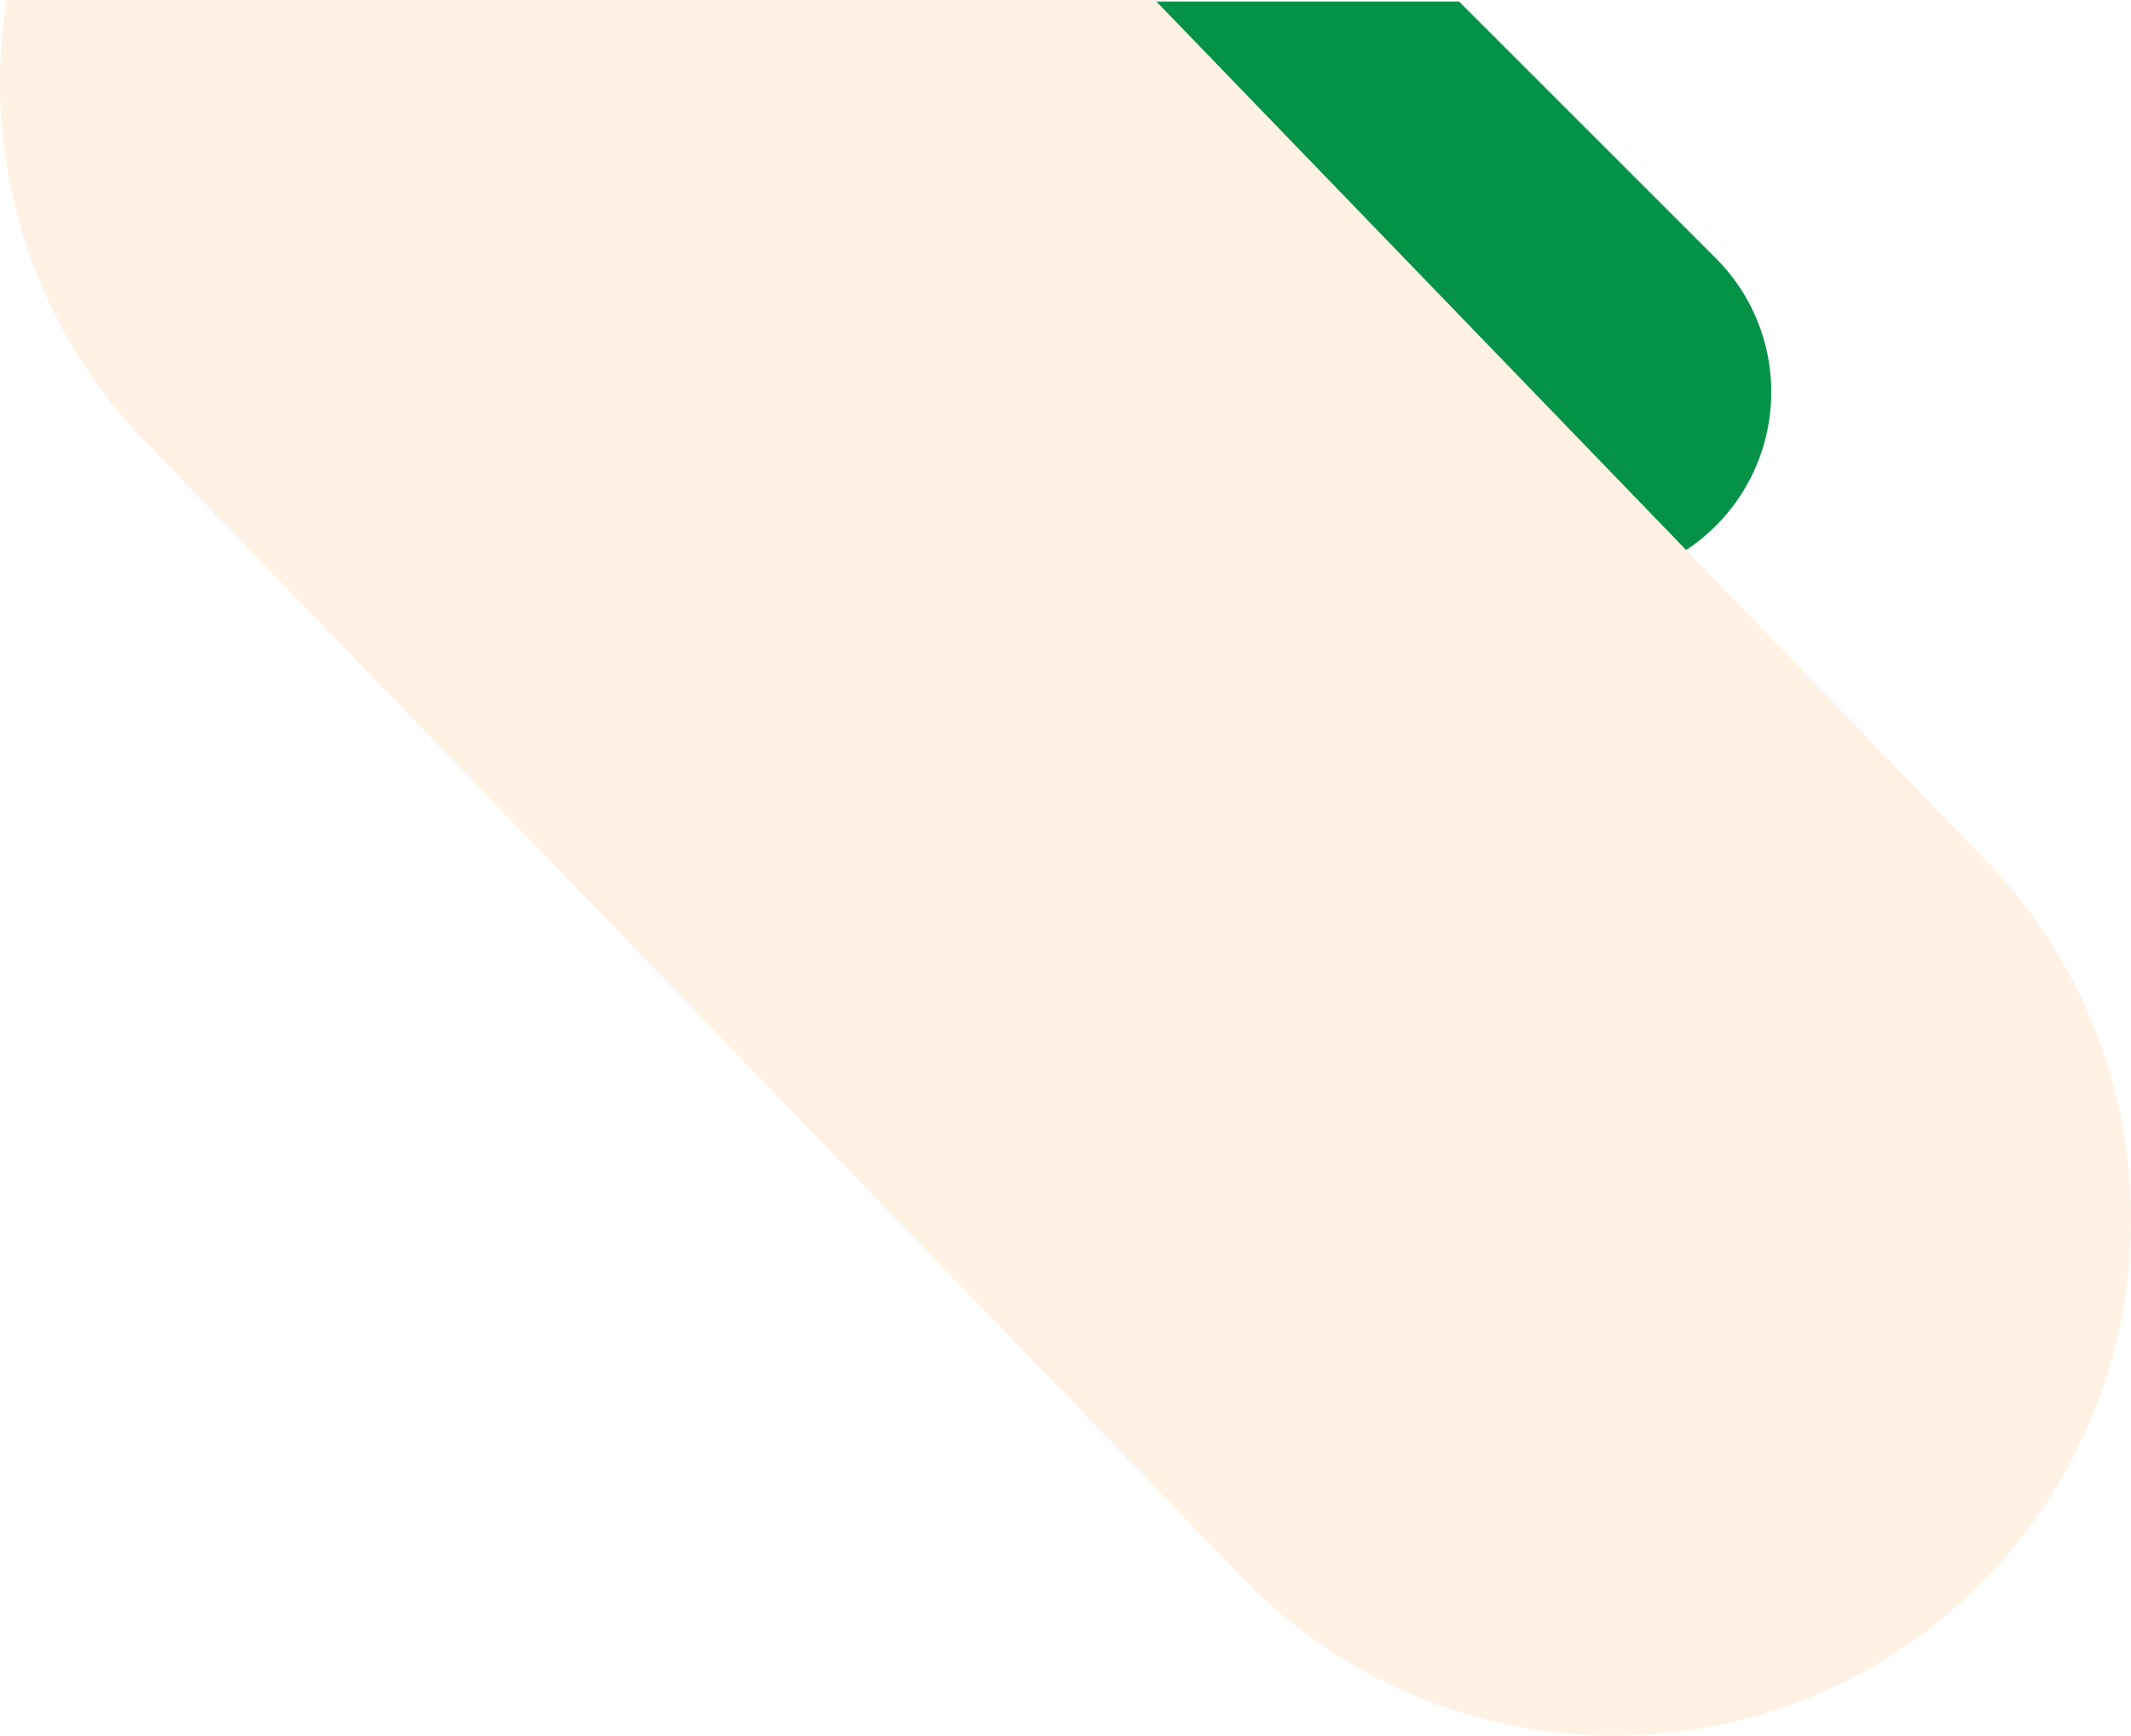
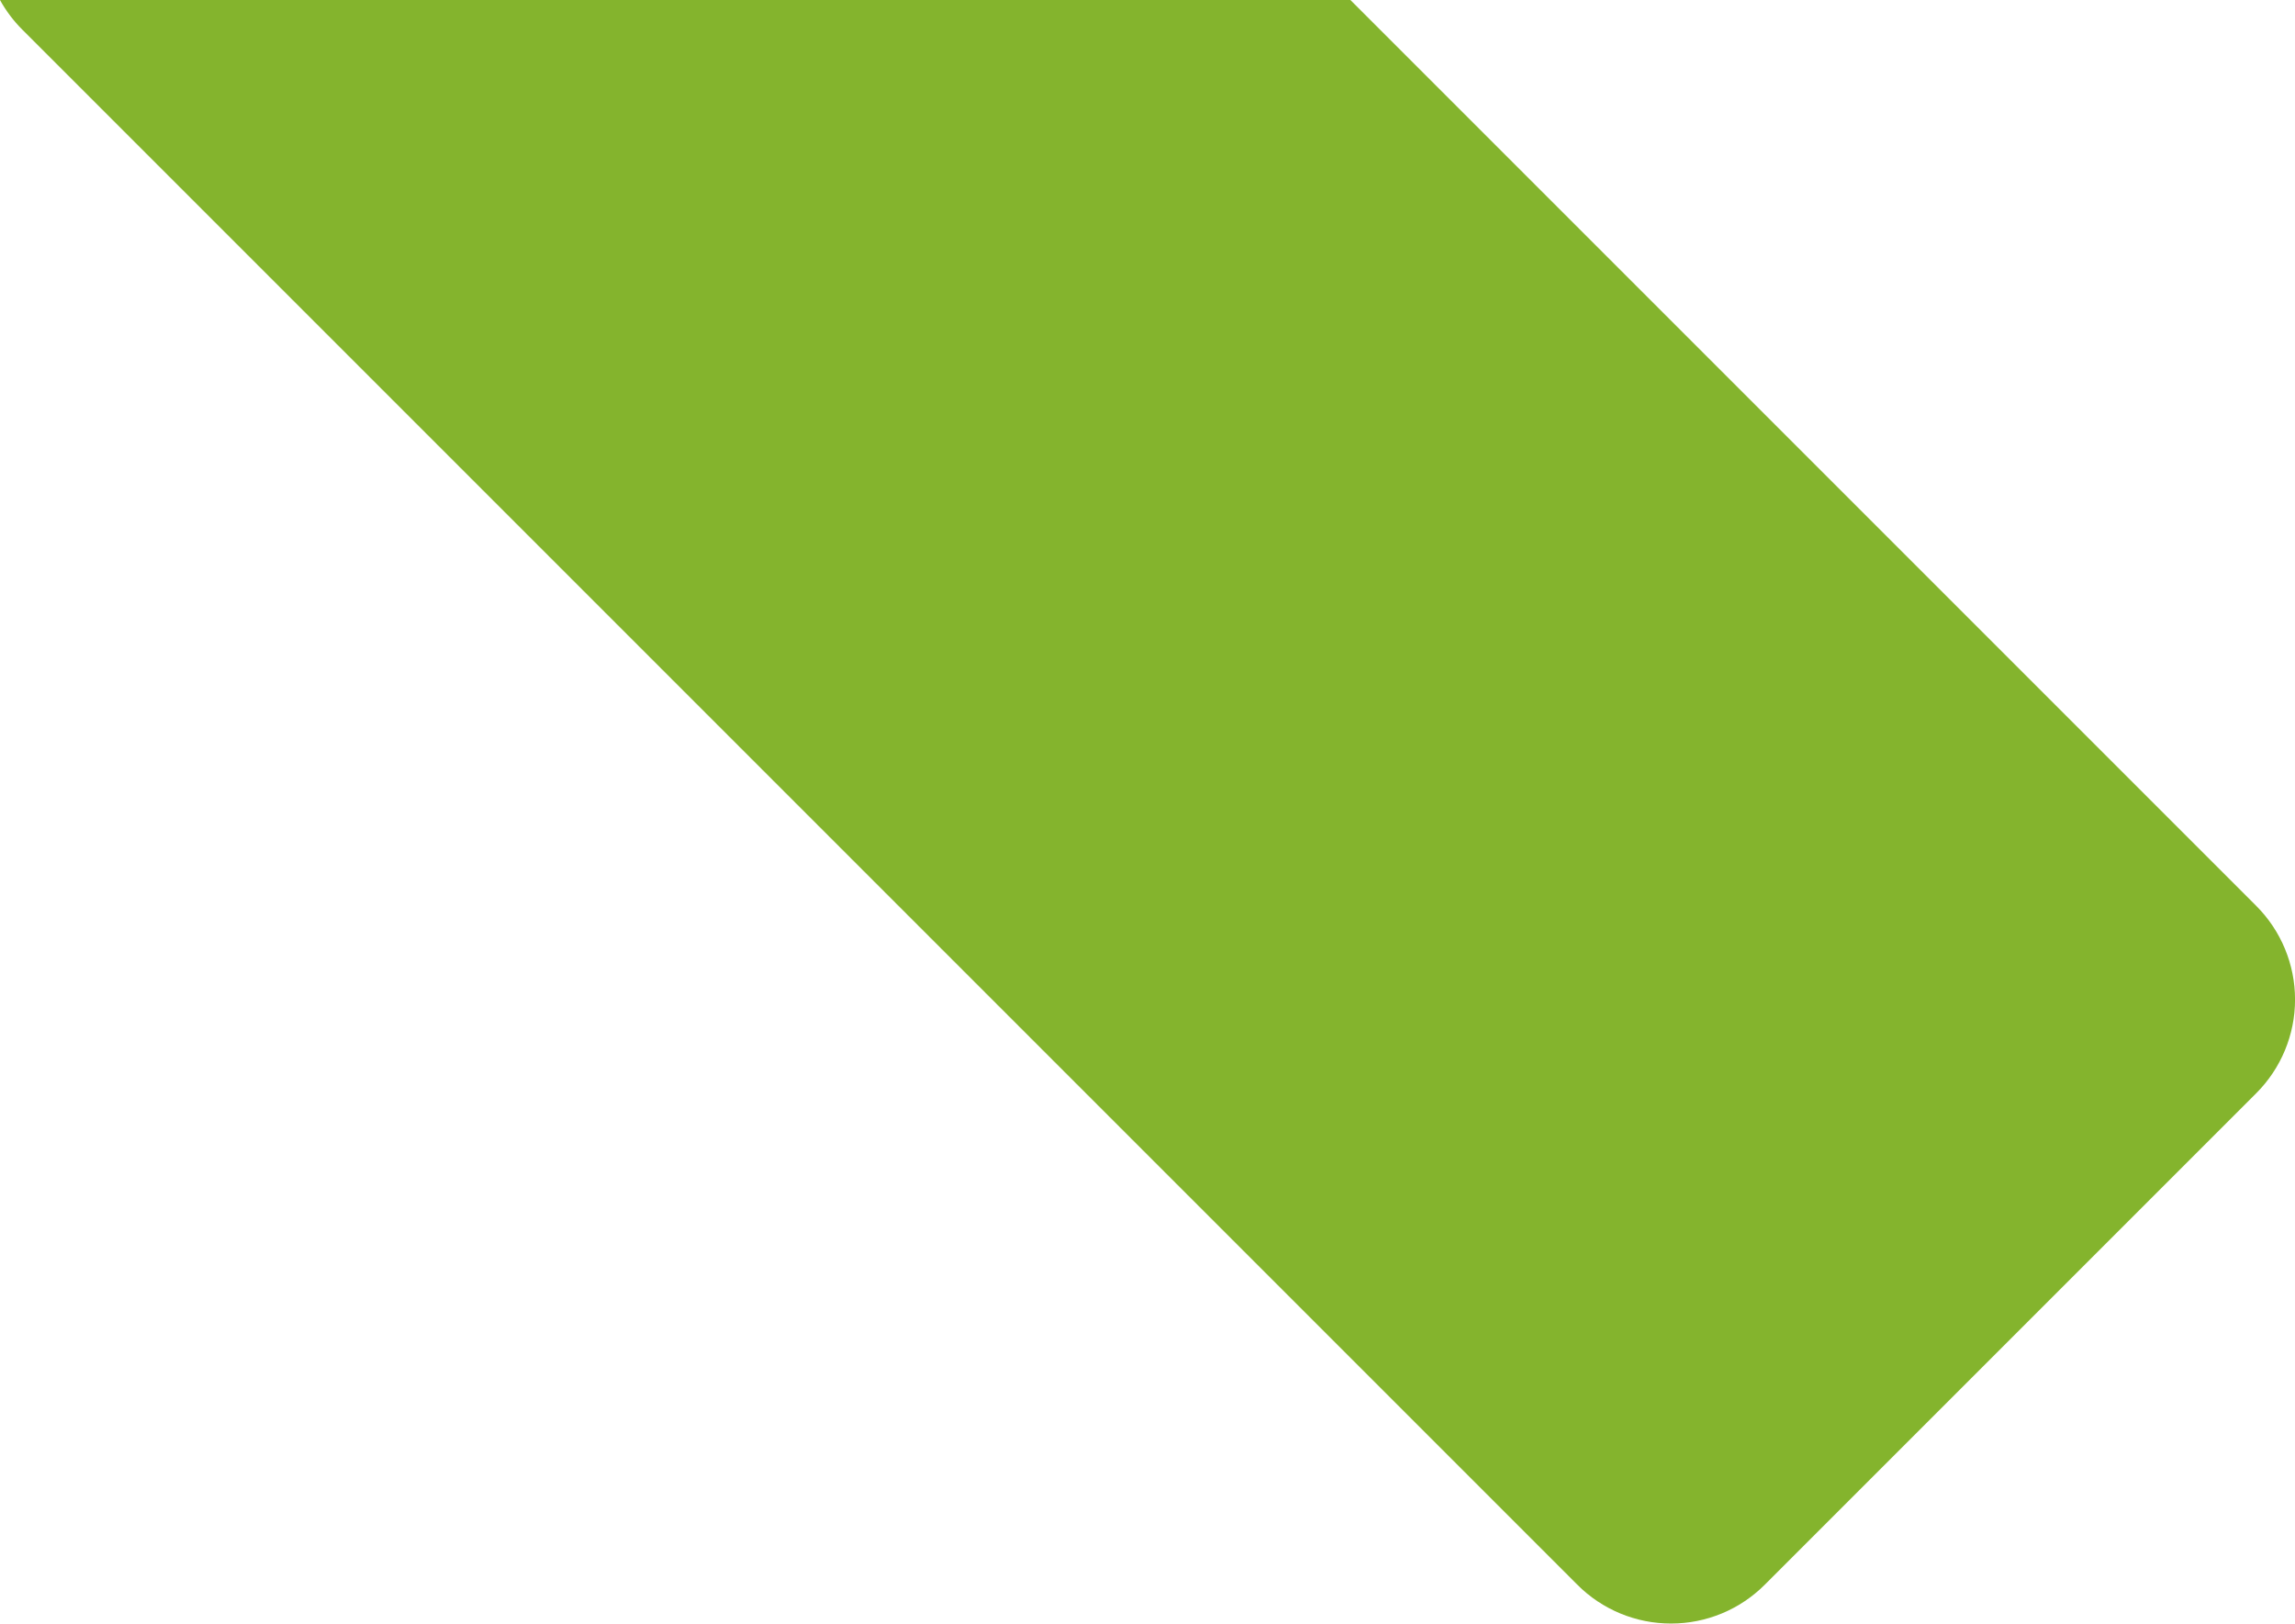
- <svg xmlns="http://www.w3.org/2000/svg" width="420.733" height="342.772" viewBox="0 0 420.733 342.772">
-   <g id="Group_32146" data-name="Group 32146" transform="translate(-57.229 -4252.693)">
-     <path id="Subtraction_16" data-name="Subtraction 16" d="M183.555,197.465a37.252,37.252,0,0,1-26.424-10.945L76.307,105.694A37.212,37.212,0,0,1,65.547,83h93.76l50.673,50.673a37.357,37.357,0,0,1-26.424,63.792Z" transform="translate(186 4170)" fill="#049247" />
-     <path id="Subtraction_1" data-name="Subtraction 1" d="M490.972,470.772a102.189,102.189,0,0,1-39.2-7.8,101.467,101.467,0,0,1-18.029-9.735,102.74,102.74,0,0,1-16.155-13.61L200.855,215.194A102.036,102.036,0,0,1,173.539,128H400.247L564.334,297.917a101.521,101.521,0,0,1,27.085,53.124,102.3,102.3,0,0,1-6.611,57.757,101.873,101.873,0,0,1-74.79,60.188A102.723,102.723,0,0,1,490.972,470.772Z" transform="translate(-115 4124.693)" fill="#fff2e4" />
-   </g>
+ <svg xmlns="http://www.w3.org/2000/svg" width="502.002" height="355.113" viewBox="0 0 502.002 355.113">
+   <path id="Subtraction_1" data-name="Subtraction 1" d="M381.133,517.613a28.9,28.9,0,0,1-20.506-8.494L20.506,169a29.045,29.045,0,0,1-4.9-6.5H310.993L509.119,360.626a28.975,28.975,0,0,1,0,41.012L401.638,509.119a28.913,28.913,0,0,1-20.506,8.494Z" transform="translate(-15.611 -162.5)" fill="#84b42d" />
</svg>
